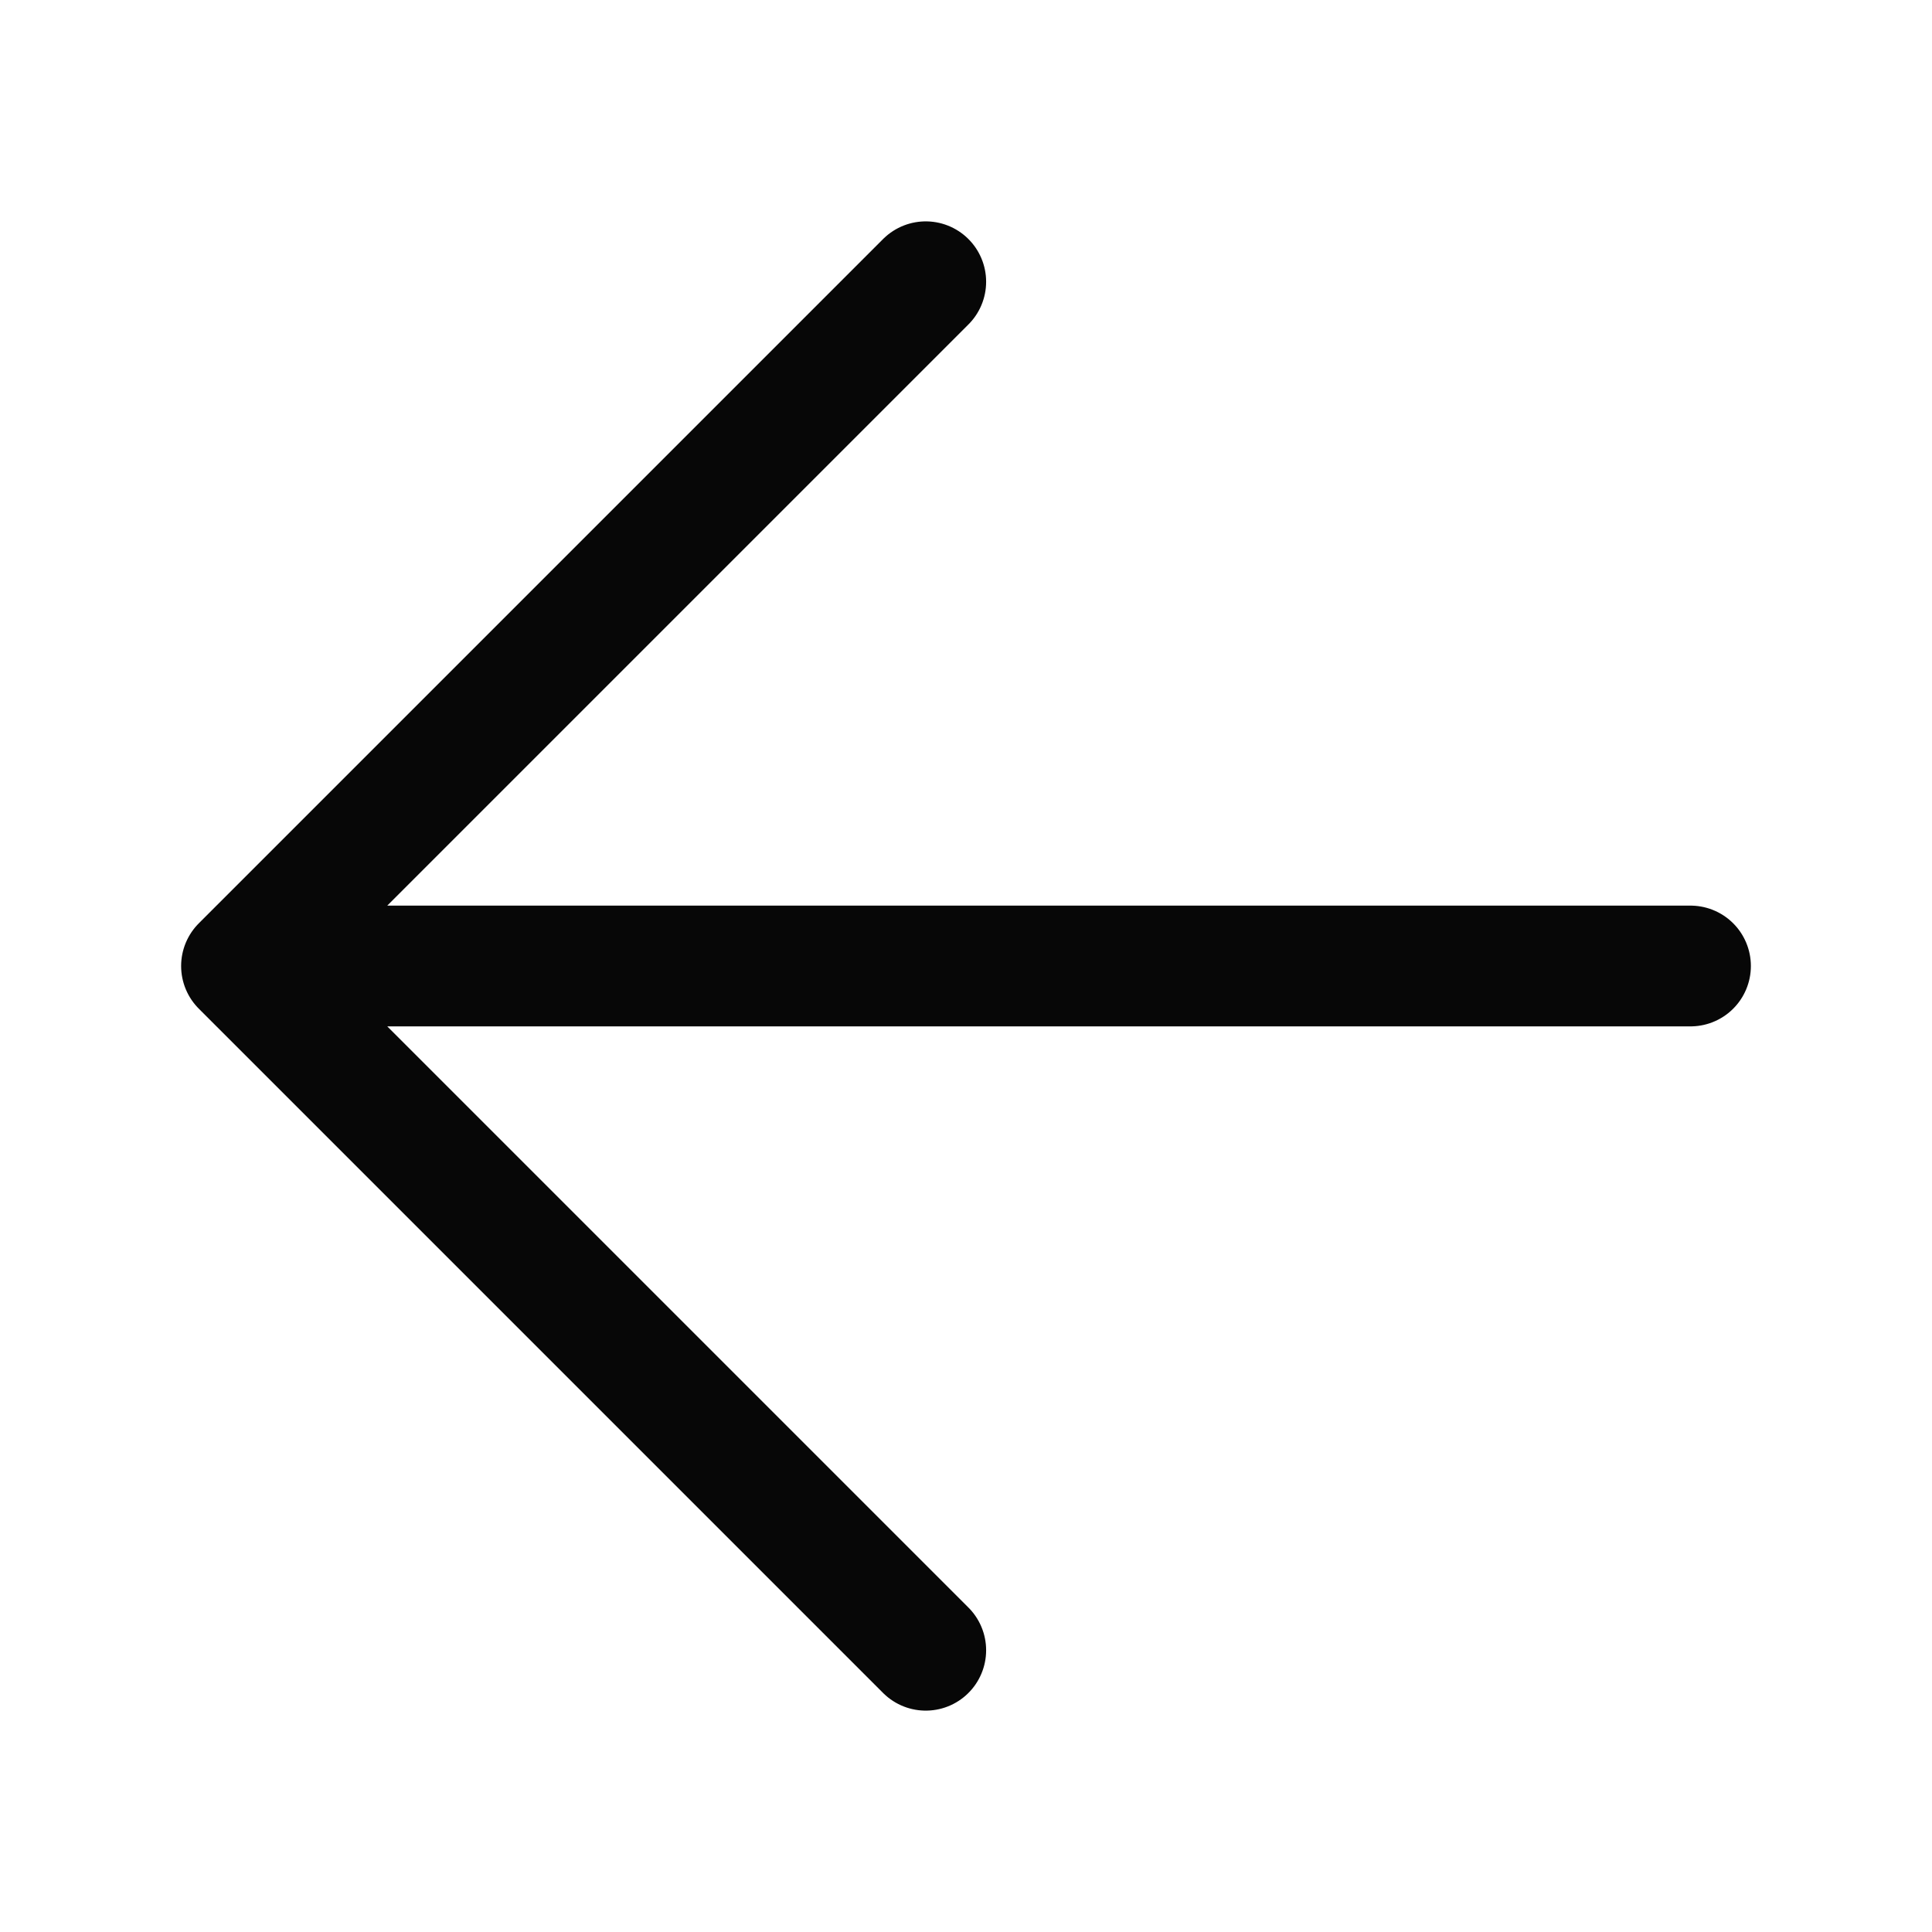
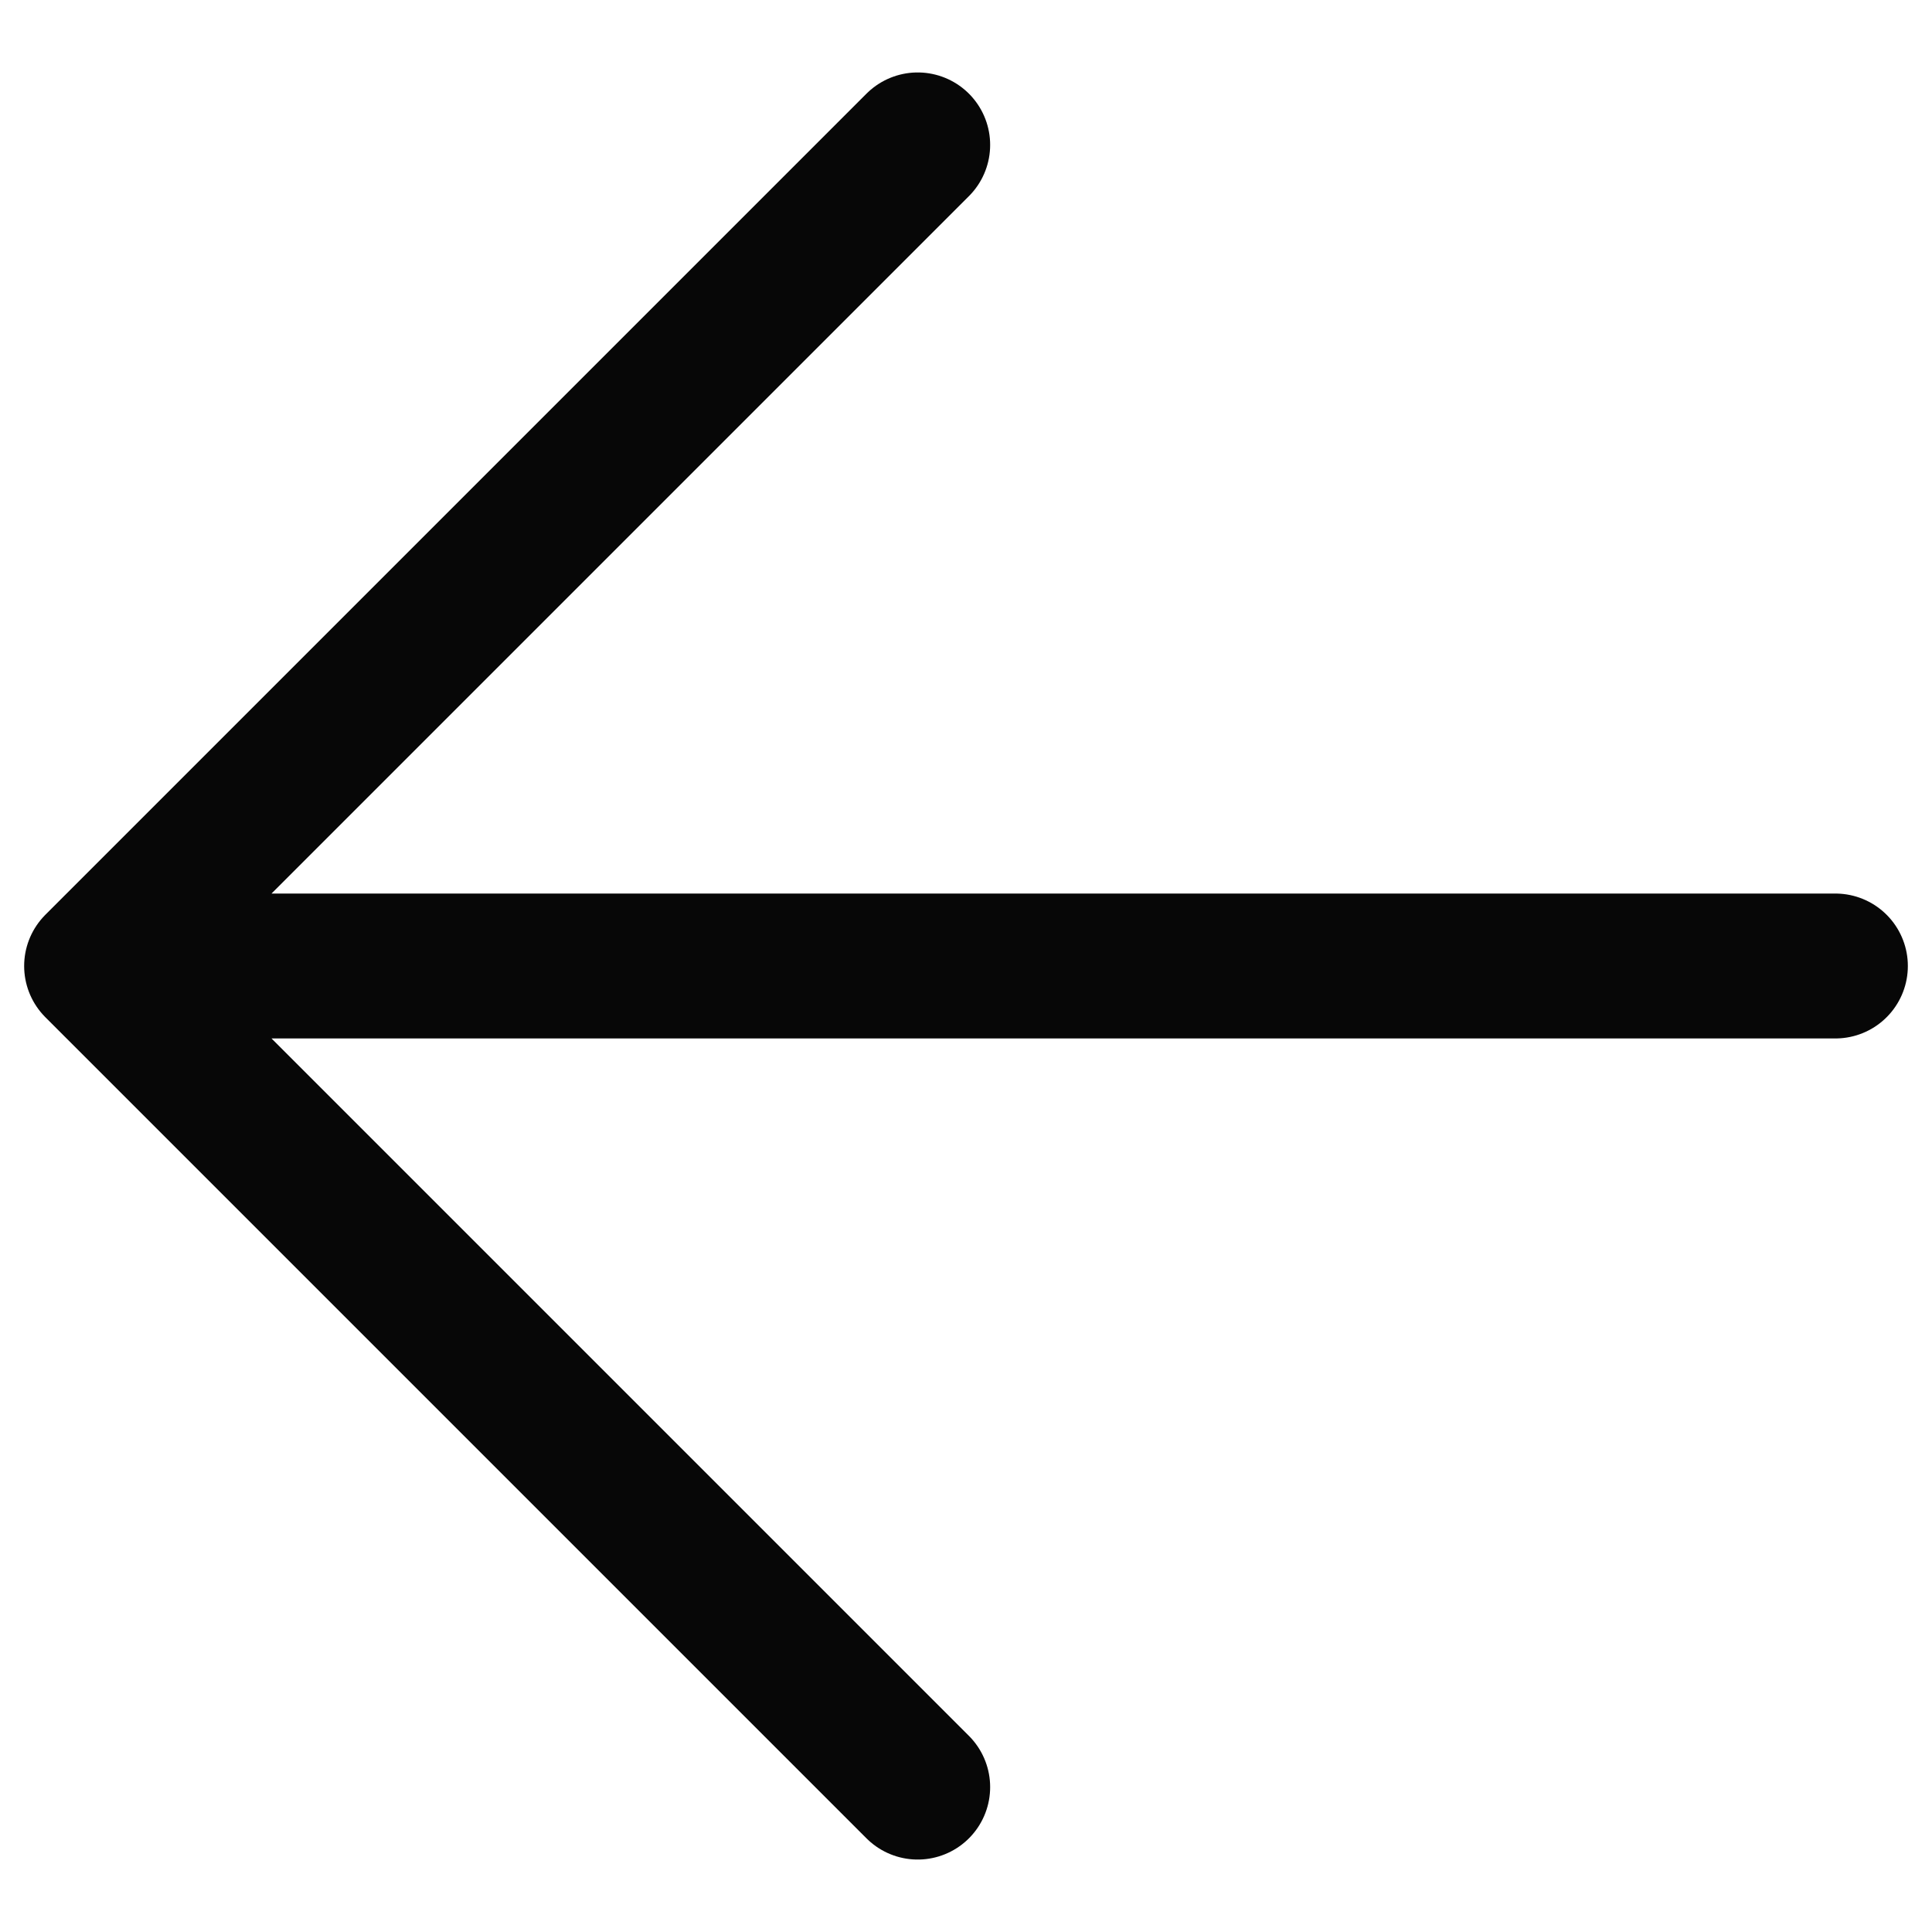
- <svg xmlns="http://www.w3.org/2000/svg" width="24" height="24" viewBox="0 0 24 24" fill="none">
-   <path d="M21 12L3 12M3 12L11.5 3.5M3 12L11.5 20.5" stroke="#070707" stroke-width="1.5" stroke-linecap="round" stroke-linejoin="round" />
+ <svg xmlns="http://www.w3.org/2000/svg" width="20" height="20" viewBox="0 0 20 20" fill="none">
+   <path d="M19 10L1 10M1 10L9.5 1.5M1 10L9.5 18.5" stroke="#070707" stroke-width="1.5" stroke-linecap="round" stroke-linejoin="round" />
</svg>
